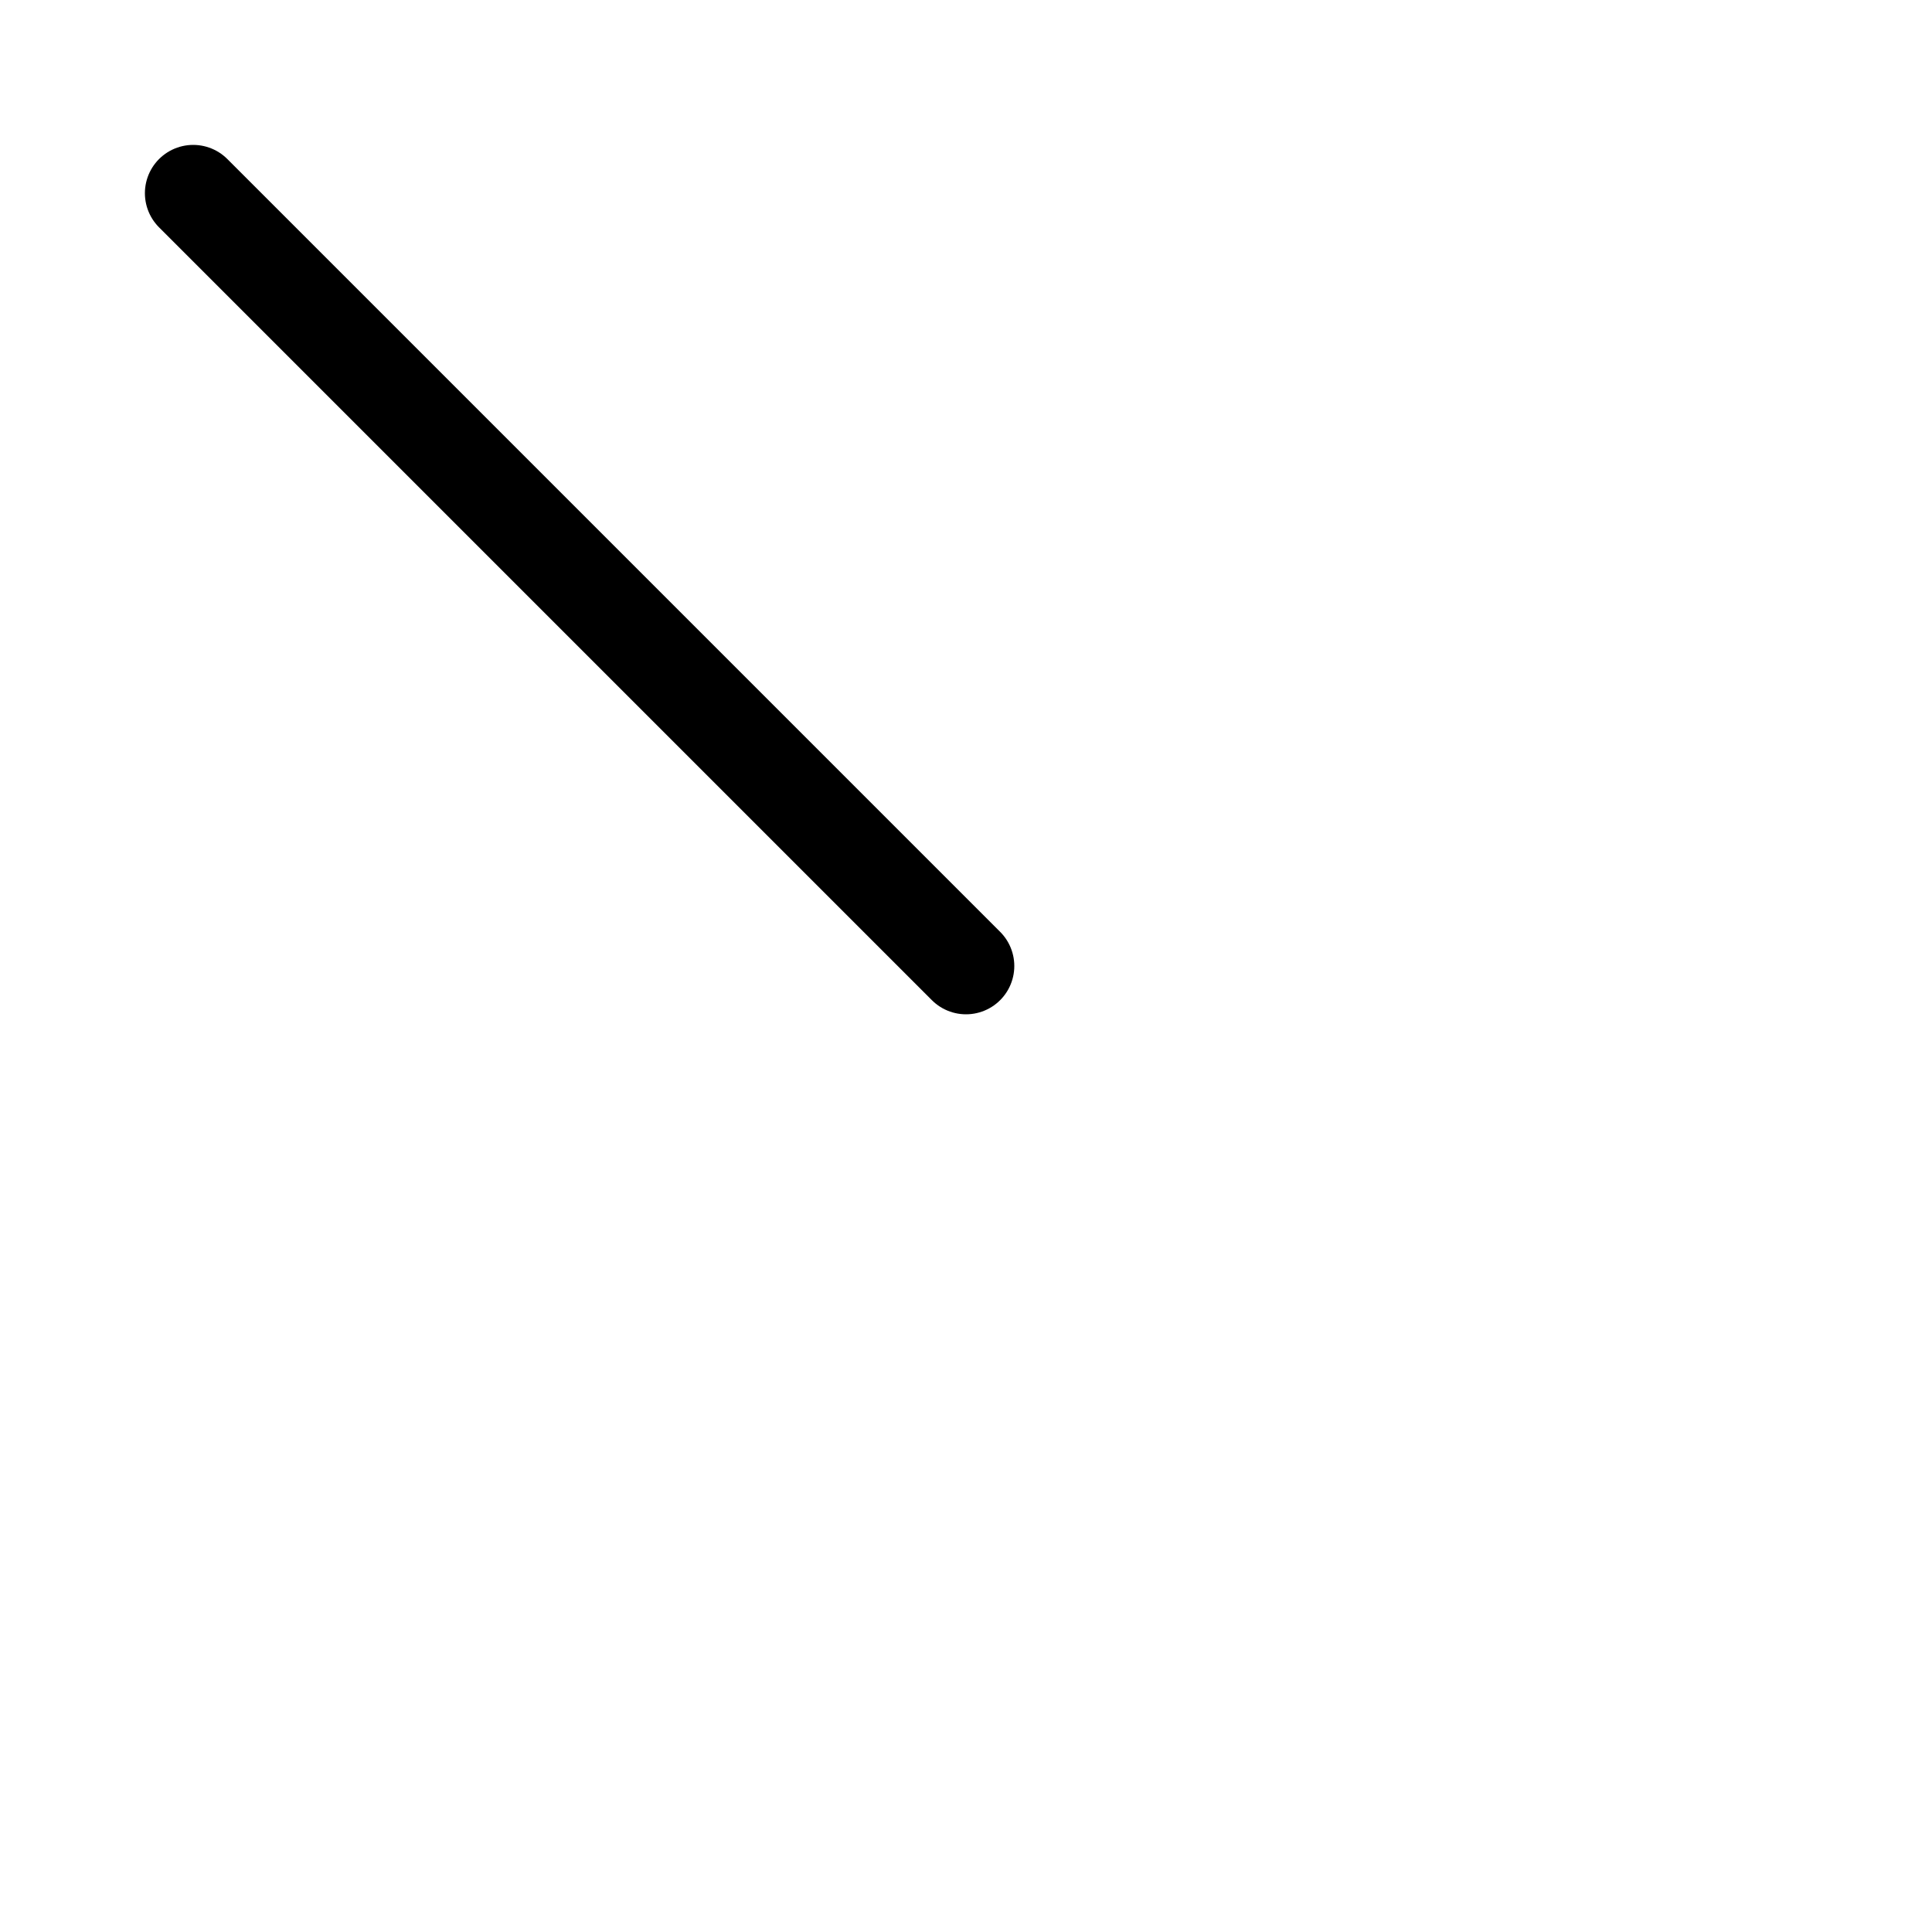
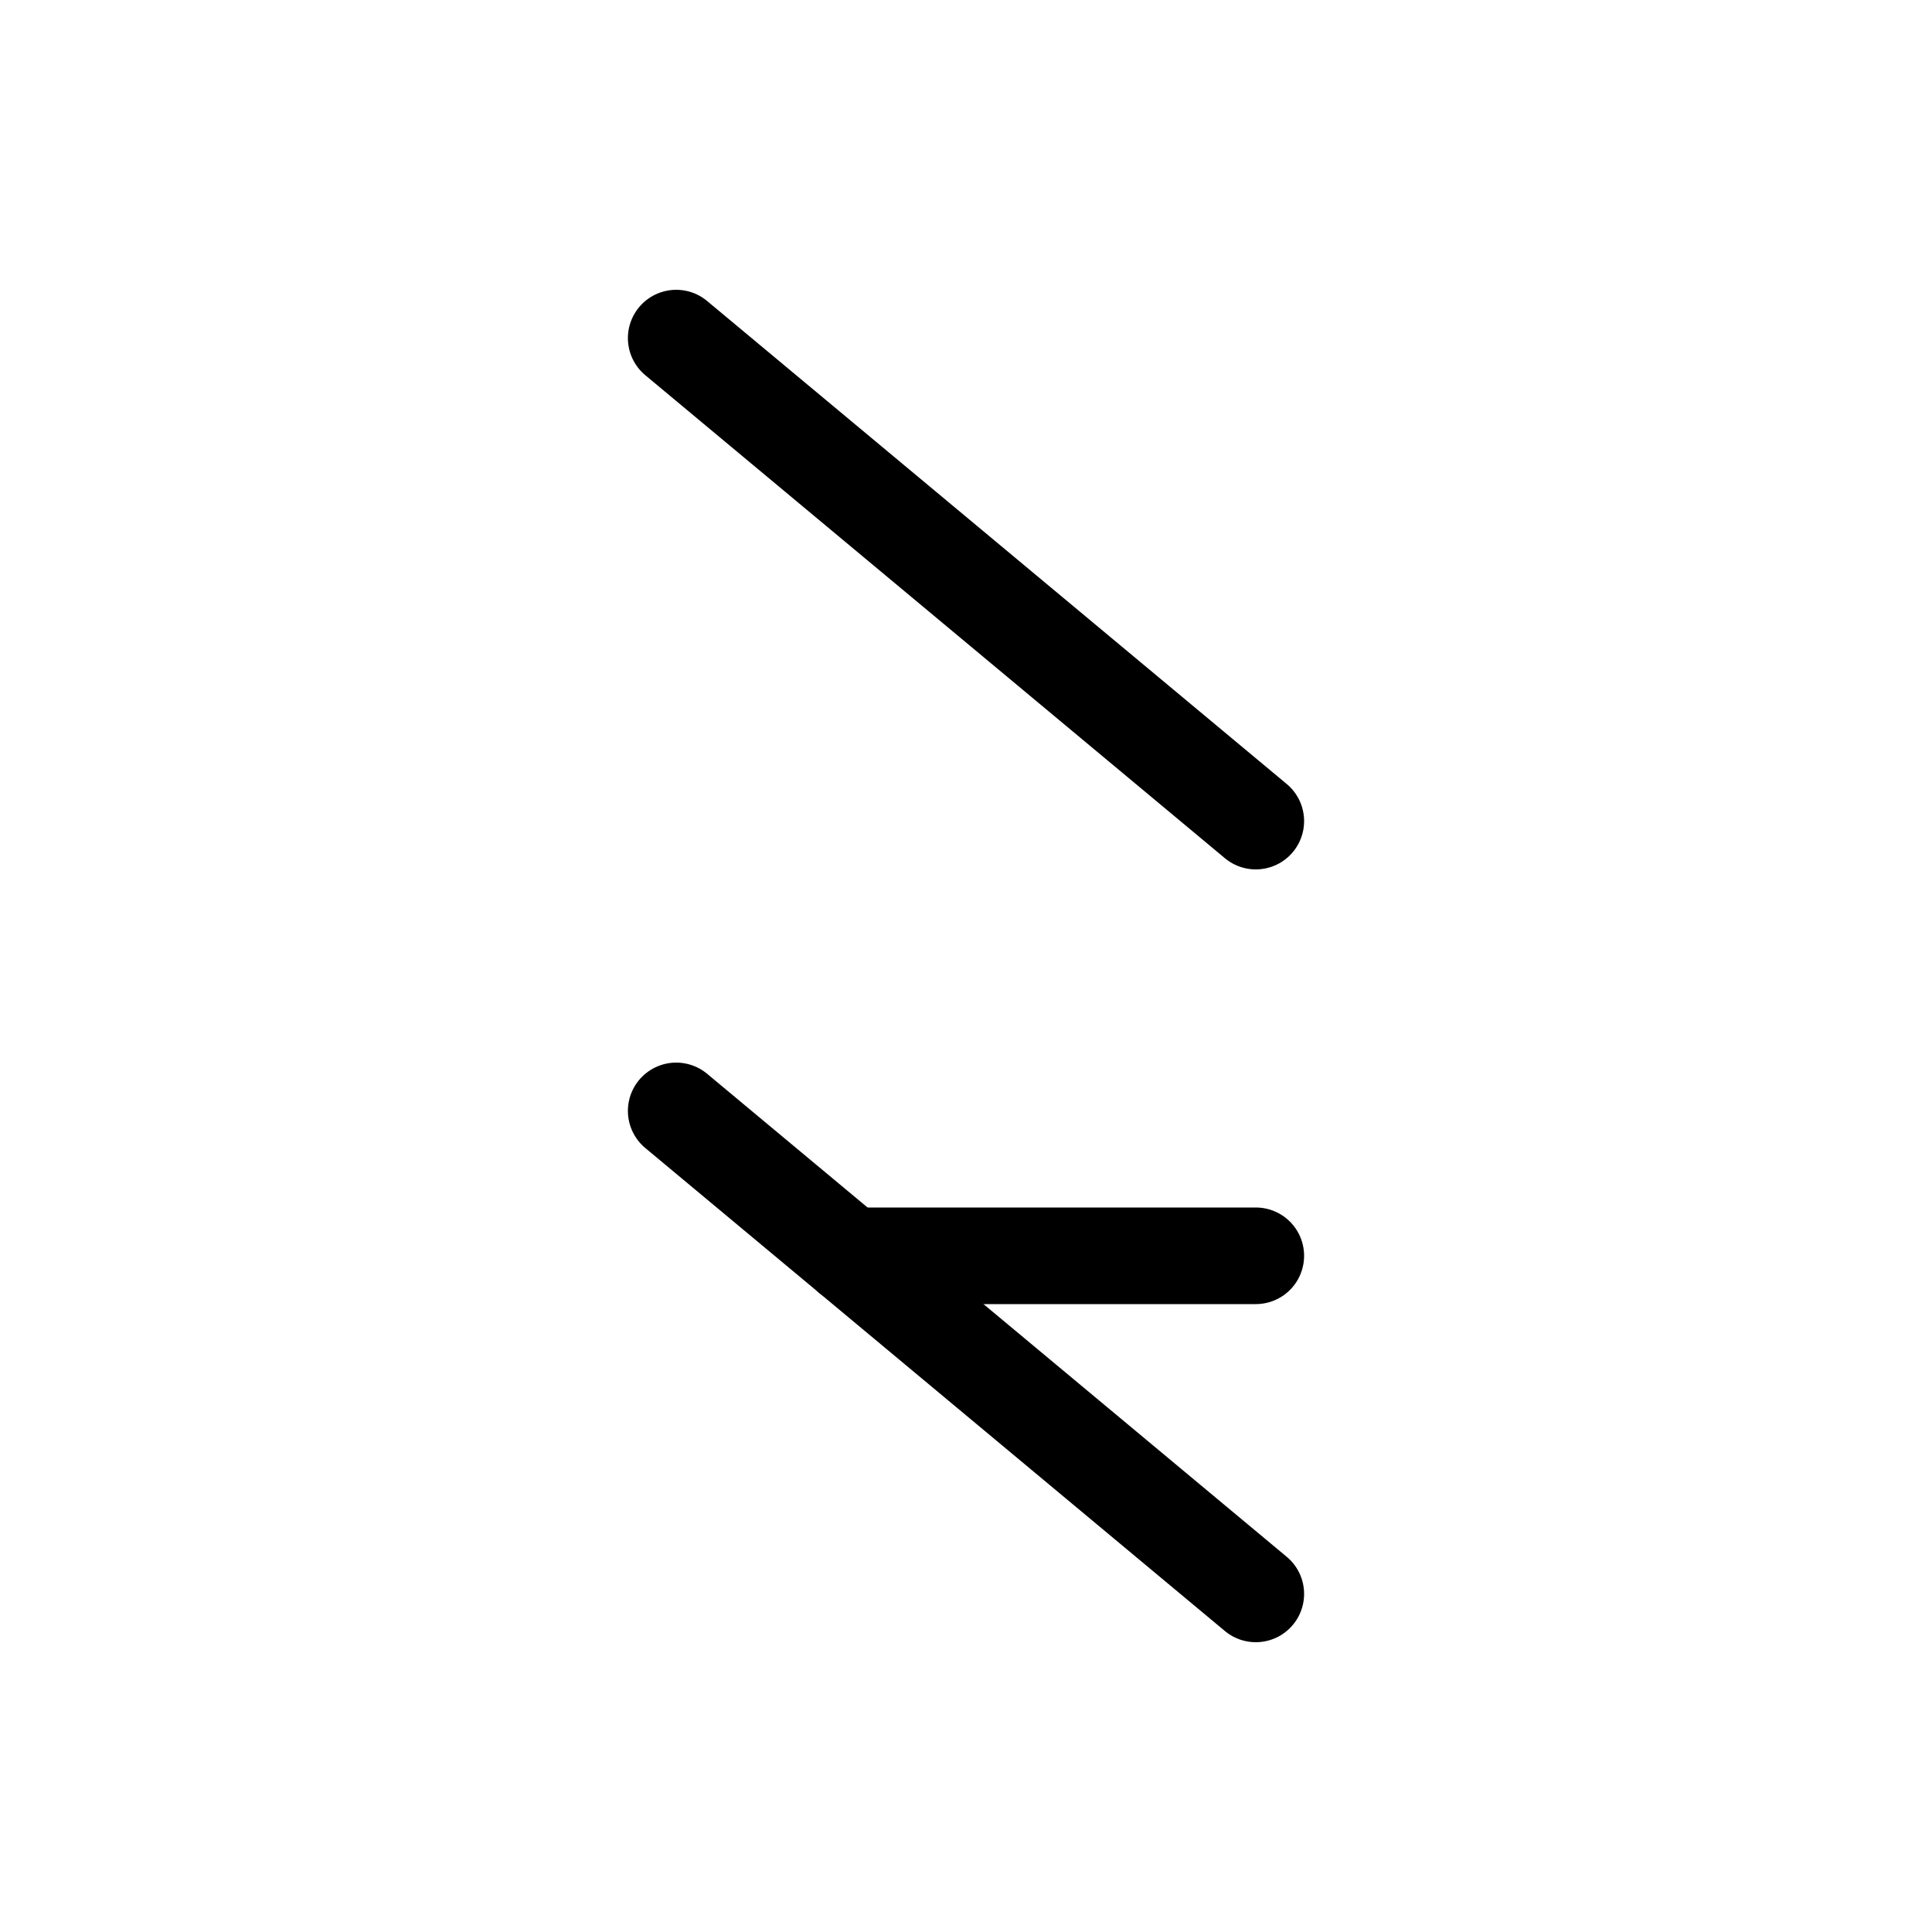
<svg xmlns="http://www.w3.org/2000/svg" width="40" height="40">
  <rect width="100%" height="100%" fill="white" />
  <g stroke="black" stroke-width="2" stroke-linecap="round">
    <g transform="" transform-origin="20 12">
-       <line x1="4" y1="4" x2="20" y2="20" />
+       <line x1="14" y1="7" x2="26" y2="17" />
    </g>
-     <g transform="scale(1,-1)" transform-origin="20 28">
-       <line x1="4" y1="20" x2="20" y2="36" />
-       <line x1="10.4" y1="26.4" x2="29.6" y2="26.4" />
+     <g transform="" transform-origin="20 28">
+       <line x1="14" y1="23" x2="26" y2="33" />
+       <line x1="17.6" y1="26" x2="26" y2="26" />
    </g>
  </g>
</svg>
